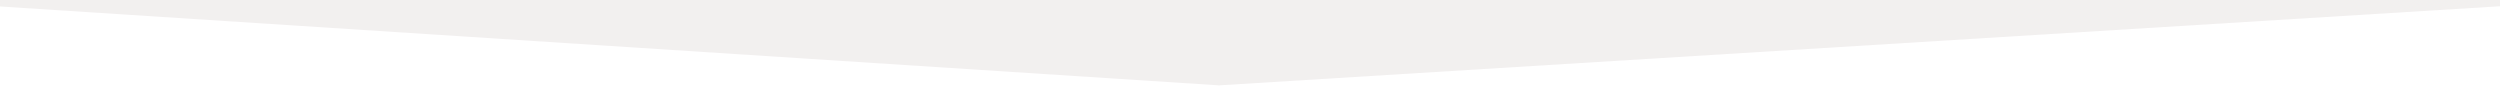
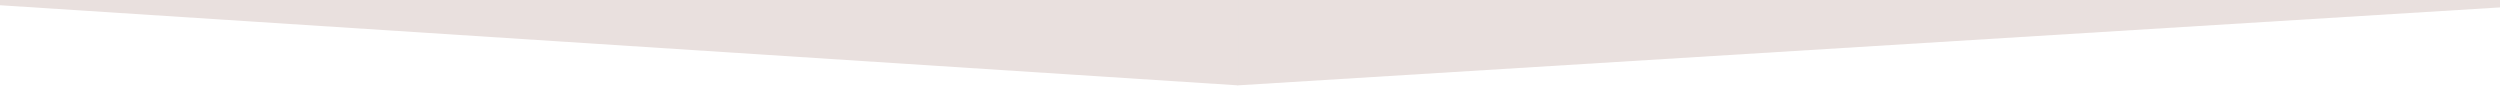
<svg xmlns="http://www.w3.org/2000/svg" width="1728" height="59" viewBox="0 0 1728 59" fill="none">
-   <path d="M842.457 59V-1.84774e-06H1797.98L842.457 59Z" fill="#F2F0EF" />
-   <path d="M842.783 59V-1.84774e-06H-69L842.783 59Z" fill="#F2F0EF" />
+   <path d="M855.457 59V0H1810.98L855.457 59Z" fill="#E9E0DE" />
+   <path d="M855.783 59V0H-56L855.783 59Z" fill="#E9E0DE" />
</svg>
